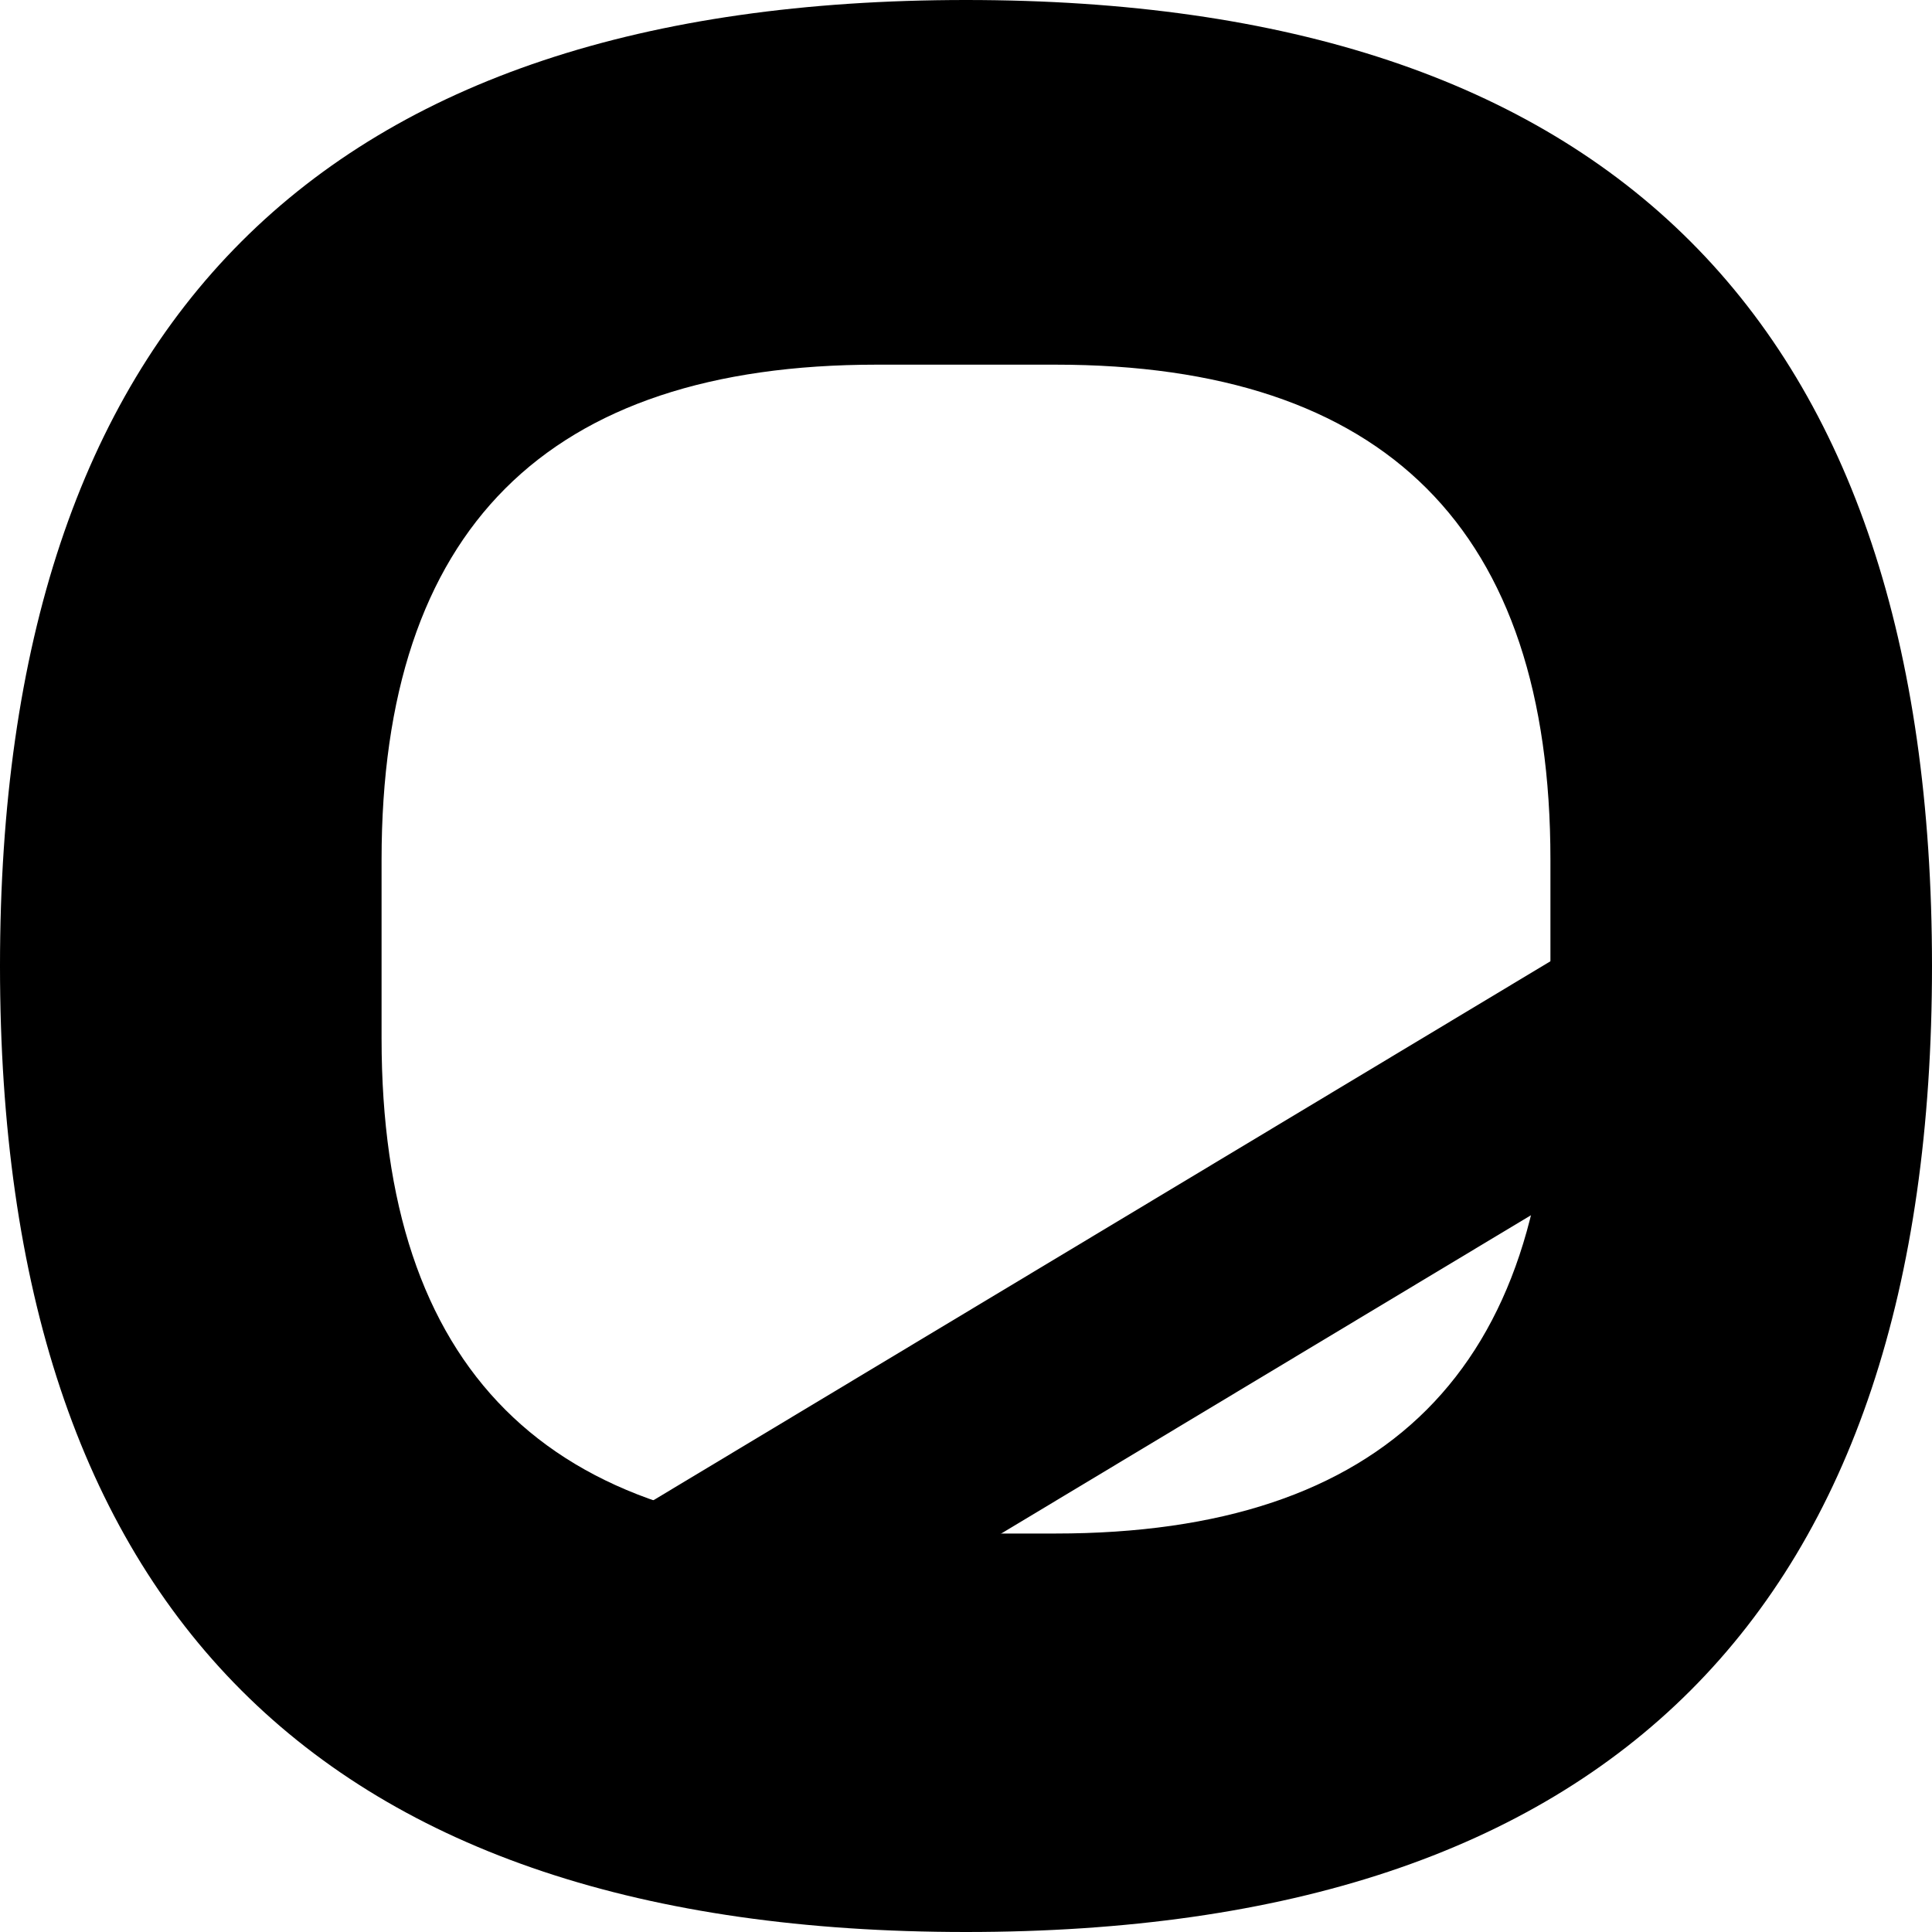
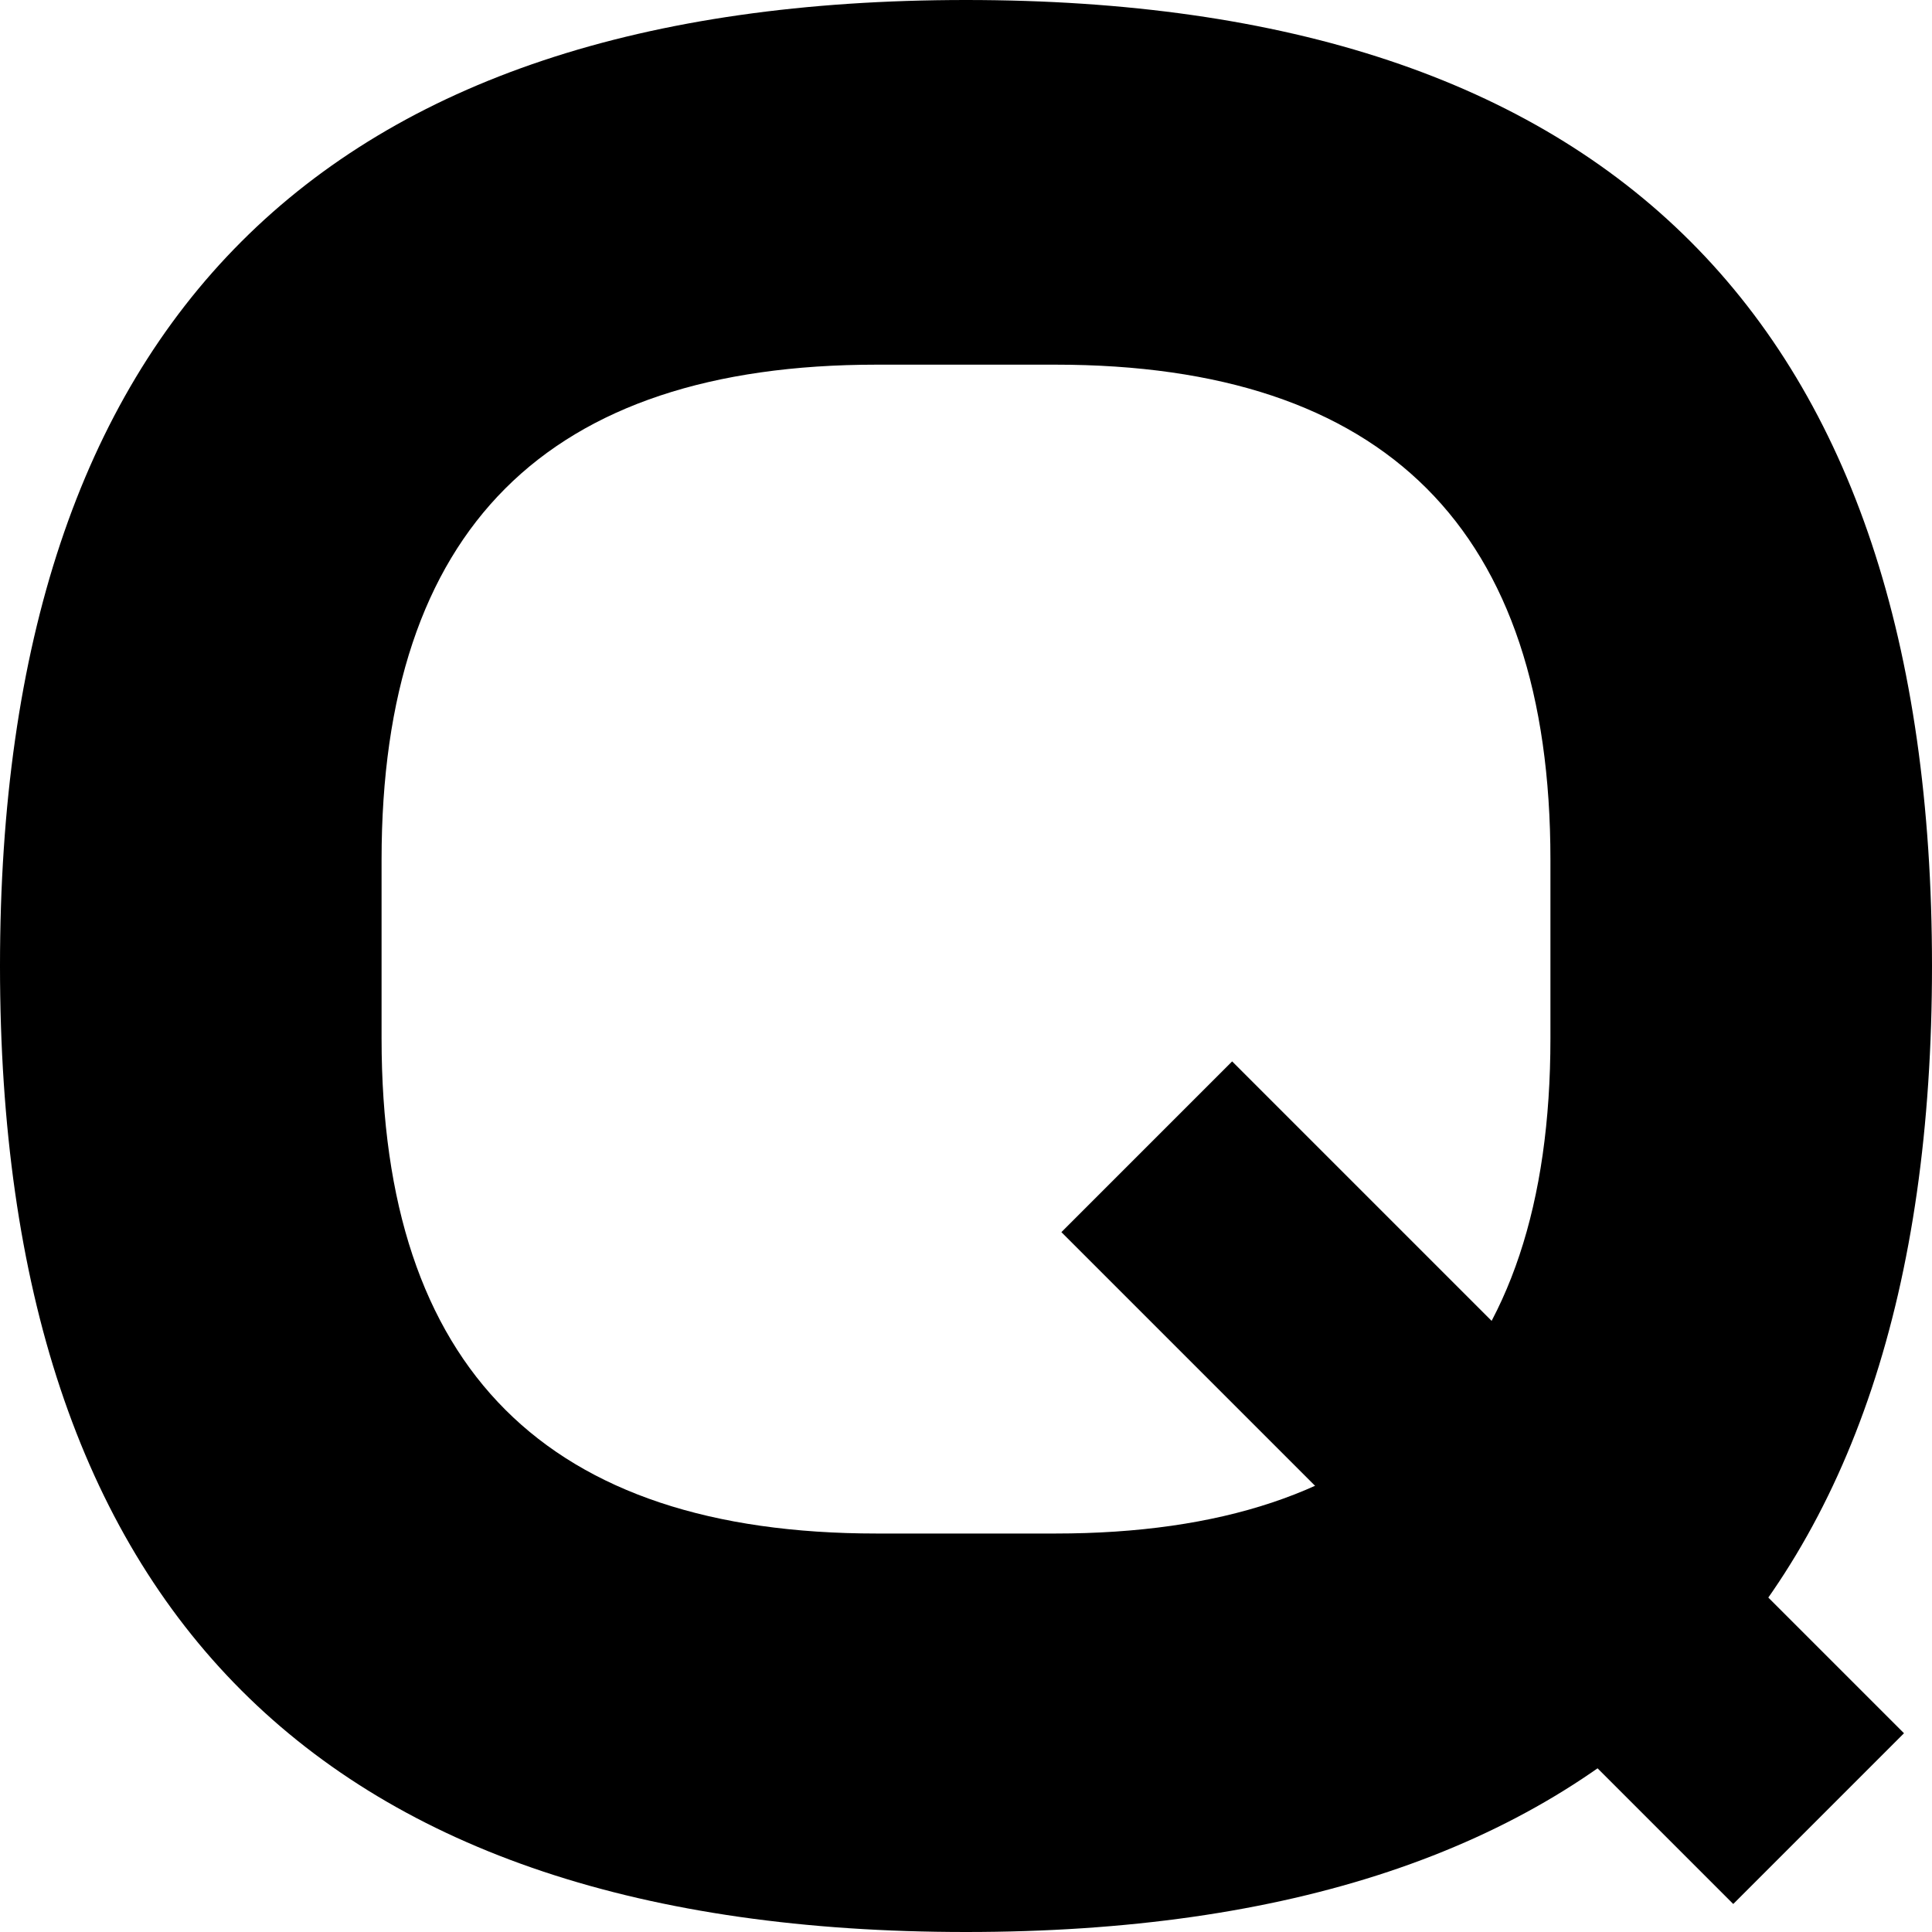
<svg xmlns="http://www.w3.org/2000/svg" viewBox="100 100 800 800" role="img" aria-label="QBLOGG">
-   <path d="M368.6 722.4 L412.9 796.1 L808.5 558.4 L764.2 484.7 Z" fill="#000000" />
  <path fill-rule="evenodd" d="M500 100 Q900 100 900 500 Q900 900 500 900 Q100 900 100 500 Q100 100 500 100 Z M463 251 L537 251 Q742 251 742 456 L742 530 Q742 735 537 735 L463 735 Q258 735 258 530 L258 456 Q258 251 463 251 Z" fill="#000000" />
+   <path d="M610.2 539.5 L539.5 610.2 L817.7 888.4 L888.4 817.7 Z" fill="#000000" />
</svg>
